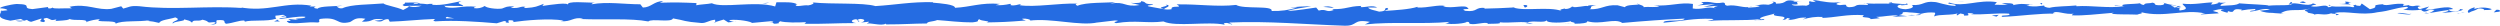
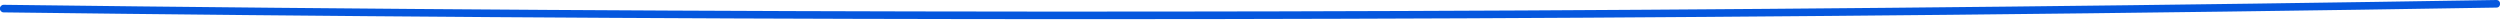
- <svg xmlns="http://www.w3.org/2000/svg" id="Layer_1" data-name="Layer 1" viewBox="0 0 974.35 10.06">
-   <g>
-     <path d="M981,14.17c.51-.26.22-.85-1.2-.72l-1,1Z" transform="translate(-6.89 -9.63)" fill="#256ce2" />
-     <path d="M971.5,12.4c-1.66.49-3.57,1.35-2.48,2.26,1.64-1,2-.57,3.8-1.72,1.41-.13,2.47.3,2.23.67.5-.26,2.2.2,3-.43a10.48,10.48,0,0,0-6.6-.12C970.87,12.85,971.38,12.59,971.5,12.4Z" transform="translate(-6.89 -9.63)" fill="#256ce2" />
-     <path d="M833.36,11.87l.89.11A4.39,4.39,0,0,0,833.36,11.87Z" transform="translate(-6.89 -9.63)" fill="#256ce2" />
-     <path d="M747.78,11.95c.65,0,.92-.13,1-.22C748.13,11.8,747.64,11.86,747.78,11.95Z" transform="translate(-6.89 -9.63)" fill="#256ce2" />
-     <path d="M733.16,11,734,11A1.6,1.6,0,0,0,733.16,11Z" transform="translate(-6.89 -9.63)" fill="#256ce2" />
-     <path d="M833.36,11.87l-2.29-.3C830.92,11.9,832.25,11.8,833.36,11.87Z" transform="translate(-6.89 -9.63)" fill="#256ce2" />
-     <path d="M952.47,14.94a5.64,5.64,0,0,0,1.24-.27l-1.17.11A.81.81,0,0,1,952.47,14.94Z" transform="translate(-6.89 -9.63)" fill="#256ce2" />
-     <path d="M871.08,10.79h.69a3.52,3.52,0,0,0,.57-.41Z" transform="translate(-6.89 -9.63)" fill="#256ce2" />
-     <path d="M900,10.42c-.65,0-.88.81-1.12,1.18a2.4,2.4,0,0,1,1.42-.59A.87.87,0,0,0,900,10.42Z" transform="translate(-6.89 -9.63)" fill="#256ce2" />
-     <path d="M946,11.57l.81-.12Z" transform="translate(-6.89 -9.63)" fill="#256ce2" />
-     <path d="M850.36,10.75a.63.63,0,0,0-.27-.3C850.09,10.56,850.2,10.66,850.36,10.75Z" transform="translate(-6.89 -9.63)" fill="#256ce2" />
-     <path d="M40.59,18.33c0-.06,0-.1,0-.15C40.42,18.26,40.36,18.32,40.59,18.33Z" transform="translate(-6.89 -9.63)" fill="#256ce2" />
-     <path d="M7,14.11l.47,0a1.63,1.63,0,0,0,.1-.47Z" transform="translate(-6.89 -9.63)" fill="#256ce2" />
-     <path d="M706.42,10l.12,0C707.24,10,706.84,10,706.42,10Z" transform="translate(-6.89 -9.63)" fill="#256ce2" />
-     <path d="M461,11.37c2.78.75-4.53,1-.34,1.81C460.24,12.84,464.44,11.86,461,11.37Z" transform="translate(-6.89 -9.63)" fill="#256ce2" />
-     <path d="M951.72,14.83c-.39,0-.79,0-1.19,0A7.23,7.23,0,0,0,951.72,14.83Z" transform="translate(-6.89 -9.63)" fill="#256ce2" />
-     <path d="M460.63,13.17h0l.43.08Z" transform="translate(-6.89 -9.63)" fill="#256ce2" />
-     <path d="M644.82,10.92a1.75,1.75,0,0,0,.63.37C645.43,11.2,645.28,11.1,644.82,10.92Z" transform="translate(-6.89 -9.63)" fill="#256ce2" />
-     <path d="M690.72,11.85l-1.14-.11A8,8,0,0,0,690.72,11.85Z" transform="translate(-6.89 -9.63)" fill="#256ce2" />
-     <path d="M621,12.25a5,5,0,0,0-1.67-.06,1.27,1.27,0,0,0,.26.1A2.52,2.52,0,0,1,621,12.25Z" transform="translate(-6.89 -9.63)" fill="#256ce2" />
-     <path d="M596.19,12.41c.13.06.31.11.46.17l.79,0Z" transform="translate(-6.89 -9.63)" fill="#256ce2" />
-     <path d="M116,18a3.63,3.63,0,0,1-1.14-.76C115.21,17.85,111.57,18.06,116,18Z" transform="translate(-6.89 -9.63)" fill="#256ce2" />
-     <path d="M952.45,14.46a.92.92,0,0,1-.73.37l.82-.05C952.61,14.65,952.63,14.54,952.45,14.46Z" transform="translate(-6.89 -9.63)" fill="#256ce2" />
-     <path d="M620,18.91l-3.94-.1C617.17,18.89,618.6,18.92,620,18.91Z" transform="translate(-6.89 -9.63)" fill="#256ce2" />
-     <path d="M293.93,18.11l-.9.1A2.18,2.18,0,0,0,293.93,18.11Z" transform="translate(-6.89 -9.63)" fill="#256ce2" />
-     <path d="M604.37,19a9,9,0,0,0-2.22-.57,1.67,1.67,0,0,0-.46.22Z" transform="translate(-6.89 -9.63)" fill="#256ce2" />
-     <path d="M114.82,17.24h0Z" transform="translate(-6.89 -9.63)" fill="#256ce2" />
-     <path d="M88.86,19.22c3.76,0,1.77-1.08,2.56-1.72,4.48-.31,2.07.82,3.6,1.39,2.8-.29,4.95-1.31,7-1.26.16.18.56.25.09.48,3-.88,8.78,0,12.23-1.14a1,1,0,0,1,.45.28,1.55,1.55,0,0,1-.53-1.52c1.68,0,3.13-.7,3.76,0a2.33,2.33,0,0,0-1.6.5l1.76-.31c1.59,1-2.41.36-2.41,1.13,3.44-.33,7.45-1.19,10.09-.89.55,1-6.16.34-2.65,1.25L119.16,17c3.11,1.61-2.48-.11.38,1.61,5.37.3,6-.51,11.36-.21,1.21-.56-.4-.84.81-1.4,7.61-1,6,2.57,11.58,1.22,1.45-.68,2-2,6-1.28l-1.36,1.15c5.2.12,3-1.65,8.41-.87-1,.45-4.08.38-3.3.51,3.52.91,2.49-.65,5.2-.65l.56,1c5.53-.15,11.63-.88,17.75-1.06-.34.3-1.39.62,0,.93,7.73-.5,16.5.14,23.95.76l2.85-.88c.66,0,1.23.4.51.57,2.9.34.15-.56,1.55-.9,1.65-.06,2.18.51,1.13.77,5.13-.74,14.6-1.59,20-.64l-1.05.26c4.21.36,4.75-1.8,8.65-1l-.75.16c9.13.39,19.22-.4,26.18.94,1.33-1.27,9,.58,9.62-1.19,5.21.88,3.72,1.2,11.06,1.8,2,.08,2.92-1.1,5.35-1.28l.06.92,3.29-1,1.75,1.11,2.27-.23c-.91-.06-1.92-.42-1.79-.68,3.55-.41,8.66.65,8.74,1.13l8.4-.77c-.19.37-1.59.5-2.71.73,4.49-.94.81,1,4.92.12-.55-.21.3-.55.39-.74,2,.56,6.71.57,10.16.34l-.66.64c6.23.17,13.14-.29,20.13-.27-2.51-.3-1.93-1.4.12-1.51l.82,1c1.32-.6-2.14-.37.58-1.11,2.61.12,1.76,1.11.25,1.43l3.18-.34c.19.29-.56.44-.75.82,1.3-.61,5.48,1,7.36-.06l.18.29c7,0,10.16-.32,15.86-.36.11-.84,2.34-.65,4-1.33,4.18.27,8.83.94,13.87.88,3.54-.42,1-.71,2.63-1.21.26.77,5.3.7,2.68,1.25,6.05-.12,7.73-.14,15.39-.76-.83-.32-1.76-.45-1.28-.71,1.39-.12,3.16.33,3,.7l-.37.08c8.59-1.14,19.83,2.26,26.67.67l-.38.08,7.1-.83c3.26.14-2,.57.46,1.05,7.65-1.27,12.09.19,18.4-.66,4.88,2.27,17.31-.16,23.9,1.28l-.38-.53c1.7-.52,2.06.3,3.31.43-.18-.41-1.85-.48-.79-.77,14.42-.65,29.76.77,44.54,1.25,5.41.14,3.06-2.76,9.88-1.49l-1.93,1c10.91-1.19,22.31,0,33-1-.64.23-.65.53-1.7.52,2.26.72,8.34,0,8.38-.55,1.66.07.39.53,1.41.83,2.26.42,5.68-.92,6.88-.2.2.12-.64.23-1,.29,1.47-.35,6.87.09,5.46-.74,4,.4,7.67-.39,10.87.08,2.08-.94,6.86.41,7.52-.91-.28,1.36,7,1.05,9.56.4-.85.42,2.21.41,1.21,1,2.89,0,5.54-.3,5-1,5.34,1.59,10.71-1.37,13.72.69,8.59-.78,16.54-1.32,24.27-1.69-.27,1.35-8.54.19-8.2,1.6,7.33-.6,11.55-1.79,18.83-1.5,1.88.17-1.07.59-1.7.83,7.32-.6,14.17,0,20.68-.74,0,.13-.72.27-1.38.38,1.28-.05,3,.18,2.84-.43l-1.25.17c-2.06-.88,5.09-1.9,5.32-2.37-2.17,1.78,6.44.4,3,2.65.84-.12,1.9-.42,1.71-.83,1.26.11,1.66.35.39.83,4.6-.36,3-1,7.13-1,0,.3-.85.42-1.28.77a20.37,20.37,0,0,1,7.75-1c-.21.18.2.41-.85.41,6-.13,10.3-1.6,16.94-1.09-1.95,1.31,2.26.41,2.62,1.53l3.57-.36-1.44-.53c3.13,0,5.88-.84,8.57-.49l-2.32.48,5.86-.26-3.32-.4c3.16-.6-.35-1.41,3.81-1.13-.84.12,3.13,0,4.76.64h0a14.33,14.33,0,0,1,5.45-.49c.6.35-.47,1.24-.08,1.48,1.52-.95,7.32-.31,9.24-1.32-.64.24-.67.83-.46.95l1.28-.77c1.45.23,1.66.35,1.43.82,4.36.11-1.39-1.41,3.78-.84-.41.06-.21.18-1.06.3,5.2.28,10-.56,14.8-.22,1.42,1.12-4.17.31-2.55,1.25,6.88-.25,14.24-1.45,20.89-1.24L807,14.89c.91-1.6,5,.75,8.32,0-.82.12-1.07.89-.85.71,4.56.22,9.32-.46,16.22-1l-.85.41c2.69.35,7.08.16,10,.32.86-.41,2.52-.36,1.51-.95,9,2.26,17.06-1.37,25,.51-.95,0-2.26.37-1.5.37l6.76-.43c-.54-.69-.89-.41-2.31-.94a12.45,12.45,0,0,1,4.44-.76c-3,.48,0,1.11,1.35,1.49-.22-.21.23-.45.11-.66,3.54,1.21.58-1.4,5.41-.6l-.25.37a32.64,32.64,0,0,1,5.41-.6c.81.8-1.92.39-2,1,2.73-.07,5.38-1.56,7.86-.78-1.16.23-2.83.25-4,.48a12.89,12.89,0,0,0,5,.81l-.2,0L897,15l-1.18-.25c3.41-2.12,7-.43,11.56-1.84-4.47,1.33-.73.76-1.07,1.67,1.18.24,3,.51,2.46.77,2.17-.75,3.64.55,6.71-.54.14.29,2.33,0,1.84.75,2.83-.25-.67-.5-.44-.87,4.36-1,10.27,1.14,16.54-.28,5.41-.6,6.41-1.6,11.43-2.13,1.7.46-1.38,1.08-1.38,1.08a23.8,23.8,0,0,0,7.37,0c-.52.26,0,.47.81.79,2.07-.09,1.38-1.08,4.11-.66a7.1,7.1,0,0,1-2.06,1.19c2.44-.29,4.84-.85,7.36-1.13.67.5-1.52.78-2.41,1.12,2.84-.25,7.35-.52,8.22-1.33l-1.82-.27c1,0,.54.69-.22.84-2.43.65-3.51-.25-3.65-.55l1.8-.2c-1.86-1.7-7.22.33-10.84.26l1.5-1.26-3.7,1.06c-.79-.32-1.34-1,.45-1.21-2.6-.6-2.29.46-4.53-.21-.25-.11-.14-.17.09-.22l-2.53.39c.49-.27-.43-.88,1.13-.71-4.56-.69-7.33,1-9.05.06l.38-.08c-6.31.47-.6.92-5.33,2L927.35,11l-.61.92c-.65,0-1.94-.09-1.7-.46-2.42.64.42.4-1,1-3.14-.81-8.64.45-9.36-1-1.12.7,3,.51-.34,1-1-1.56-3.87.3-6.74-.4.87-.82,3.59-.41.72-1.11-1.72,1.38-5.58-.26-8,0-.11,1.09-5.25.49-9.3.89.25-.37-7.63-.54-11.41-.91l.11-.18c-.72,1.11-4.61.93-7.44,1.18.11-.66.61-.92,2.15-1.23l-2.66,0a7.55,7.55,0,0,1-3.18.69l.66-.83c-3.54.07-7.13,1-11.69.51-.25.77,3.64,2.11-1.18,2.66-.18-.41-.37-1.12.9-1.3a6.74,6.74,0,0,1-2.3.18L856.9,12c-2.08-.29-1.08.59-2.74.54,0-.59-1.23-.41-1-.89.42-.06,1.45.23,2.08,0a14.89,14.89,0,0,1-4.89-.87c.17.34,0,.8-1.36.88-3.54.07-1.22-.7-3.29-1-.86.42-3.12,0-3.17.89a2.25,2.25,0,0,1-1.63-.65c-1.83.4-8.57.17-6.49,1.1l.47.06-.3,0h0c-6,.92-12.49-.41-18.45,0v-.3c-3.56.36-7.92.26-10.46.91-1.05,0-2.49-.52-2-.88-2.72.24-3,.58-7,.12,2.73-.54-.95-.45,2.8-.4-3.54-.23-4.34-.7-8.13.14,1.29-.77-2.67-.94-4.35-.7l2.48.52a51.61,51.61,0,0,1-5.22,0l.9-1c-7.25-1.16-13,2.16-18.56.17-1.91.71,3.93.46,2.23,1.29-3.33-.11-6.81-1.52-7.85-1.51-4.56-.52-4.24,1.49-9,1.15.61.35,1.2,1.3-2.37,1.66-3.33-.11-4.11-1.46-2-1.76.8,0,1.18.07,1.15.2,1.08-.14,2.49-.3,1.16-.68l-.43.36c-1.66-.35-6.24-.28-5.17-.87-2.51.36-1.07.59.79.76-4.28-.48-6.68,0-11.08-.28.7.19,1.35.6.65.61-6.45-.39-2.84.7-7.2.88-2.49-.53.88-1.3-3.52-.82-2.69-.35-.58-.94.49-1.24-4,.71-7.49-.41-9.78-.52l2.11-.3a23.15,23.15,0,0,1-3.35.18l1.21.7c-1.24-.12-2.29-.11-2.27-.41-1.27.47,1,1.18-1.54,1.83-1.65-.35-5,.42-5.61-.52,5.2.29-.58-.95,3.82-1.12a13.74,13.74,0,0,1-3.13,0c-.19-.1.17-.2.51-.25-5-.81-2.28,1.08-7.43,1.09.65-.54-1.2-1-2-.88,2.08,0,1,.88-.9,1.3-3.31-.39-3.59.33-5.32.29l2,.18c-.67.54-2.32.48-4.62.66-.2-.41,2.09-.3,1.27-.48-2.55,1-5.79-.93-9.35-.28-1.65-.35-.17-1-1.62-1.24-4,.71-4.33-.7-8.53-.11,1.21.71,1.43.53-1.53,1.25l6.9-.54-4.43,1.07c2.08,0,4.4-.48,5.65-.36-2.11.6-1.89.42-.89,1-2.86-1.06-5.65.66-9,0l.09-1.77c-5-.76-8.8,1-15.24.55l2.07.3c-.86.71-4,.12-6.06.42.19-.59-1.11-.8-2-1.16.11.44-4.71,0-5.29,1.17l-2.88-.76c-5.2-.29-5.92,1.72-10.92,1.55,1.5-.65-.77-1.06,2.58-1.54-1.67,0-3.17-.1-3.19.31-1-.36-4.62.83-6.16.27-.7.26-.93.89-2.8.85-.2-.12,0-.29,0-.29,0,.29-2.93.42-1.29,1.06-5.15-1.82-14.36.22-18.84-1.34-3.64.21-8,.39-11.33.44.21-.18,0-.3.63-.23-4.56-.55-2.8,1.7-8,1.09-2.65-1,2.75-.52,1.1-.88-.72-1.95-6.26.27-9.76-.87l.85-.12c-2.67-.66-6.51.74-10.87.6,0,0,.21-.17,0-.29-3,1-8.62,1.33-12.82,1.6,1.3-.76,1.91-.4,1.11-1.18-1.88.11.55,1.24-3.2,1.46-1.22-.42-3.93-.78-4.29-1.61l3.54,0c-1.82-1.07-4.58,0-6.45-.15l.24-.47c-5.43.15-5.5,1.33-11.33,1.25l.6.35c-3.19,1.17-2.67-.66-5.85.21l-1-1.18c-2.1.29-7.36,1.15-11.14,1.37,2.14-.88,6.55-1.33,9.28-1.85-2.08,0-7.08.09-8.17.67a8.52,8.52,0,0,1,2.73-.22,29.65,29.65,0,0,1-10.07,1.37c.74-2.3-10.83-.58-13.84-2.36-7.35.85-14.58-.36-23.14-.22,3,1.79-2.5.05-2,1.89a8.84,8.84,0,0,1-2.93,0l-6-1.09c-1.43-.53,1.9-.4,1.71-.82-4.37-.14-1.83-.78-4.72-1.26.59.66-1.52.94-4,.69l3.5.85c-6.1,1-5.27-1.54-11.42-.58l1.95-.57c-3.16.34-11.64,0-14.74,1.44-.56-.21-1.29-.71.09-.85-7.54-.23-16.79,1.55-22.65.63l.57-.45c-1.41.13-2.45.84-4.21.39.09-.19.57-.45-.08-.47a20,20,0,0,1-5.6.52l1.59-.5c-7.36-.6-11.29,1.22-17.46,1.52,0-1.32-5.77-1.76-8.66-2l.1-.19C362,10.28,356,11.53,348.08,12c-4.92-1.44-16.68-.62-24.59-1.43,1.21.24-.2,1-1.61,1.16-1.86-.27-5.13.91-4.84-.3l.66,0c-1.4-1.19-5.22-.88-8.2-.91L309,12.15c-7.79-2.31-20.43.82-24.68-1.25-1.88.39-4.21.39-6.08.78l.1-.85c-5.21-.22-7.81-.33-14.26-.14l1.31-.61c-3.63-.06-4.59,2.44-7.94,2.49l-1-1.27c-6.34,0-12.75-1.11-19,0,.1-.19.29-.55,1.32-.6-3,0-11.54-.87-10.46.87-.07-1.13-6.54-.12-10,.38l.53-.84c-2.89,1.06-3,1.36-7,1.65-1-.11-.84-.67.43-.45-3.19-.44-2.48.79-6.35.34l1.44-.53c-3.28-.07-3,.22-4.82.84-2.06.33-6.22-.22-6.7-1a6.12,6.12,0,0,1-4.17.85c-.26-.29.44-.46.8-.55-5.48-.58-8.15,1-11.92.14a.79.79,0,0,0-.64-.5c4.36,0,7.86.08,7.53.14,0-.77-3.52-.91-.72-2-2.83.58-7.66,1.83-11.08,1.47a1.57,1.57,0,0,1-.45-.27l.35-.09a7.4,7.4,0,0,0-2.17.12,24.41,24.41,0,0,0-2.84-.24c-.4-.64-4-.35-5.79-.38.14.84-2.15.71,0,1.4-.28-.06.33-.1,1.5-.13a5.34,5.34,0,0,0,.75-.09l-.12.07,4.36-.05a8.32,8.32,0,0,1-4.77.31c-.9.54-1.89,1.1-2.45,1.36-2.4-1.18-7-1.82-7.67-2.55-5.36.47-12.62.3-16,1.88-1.52.2-1.75-.46-2.32-.71a15.13,15.13,0,0,0,2.4-.36c-3,.4-9,.15-9.75,1.25-3.84-.5,2.16-1-3.12-.84l.71-.34c-10.37-1.78-16.87,2.8-28.37.52.8.14,1.19.21,1.36.39-13.11-1-27,.91-40-.7-3.68-.32-4.08.38-6.32.92l-.8-.91-3.84,1c-5.44.76-9.42-2.23-16.31-.8l.89.61c-2.47-.12-7.84.35-7.42-.35a2,2,0,0,1-1.78.31l-.07-.47-6.08.81c-4.71-.35.74-1.88-6.14-2-2.56.18-7.28,1.37-6.32,1.69,1,0,2.64.3,2.71.77l-2.34.24c-.43,1.4-2.22,2.82,3.51,3.81L15,17l1.29.68-3.37,0c1.91.64,3.12.08,4.48-.31a2.84,2.84,0,0,0,1.68.75L23,16.85c.48.55-1.76,1.08.87,1.39,1.84-.62-1.76-1.23,1.28-1.63,1.91.64,1.35,1.15,3.6.61.32.36-.16.59-1.05.75,2-.43,5.29-.18,6.32-.92,2,.79,6.75-.2,6.55,1.13a19.63,19.63,0,0,1,5.36-1.09c-3.36,1.58,6.87.1,6,1.8,2.48-1.42,9-.62,13.36-1.41a2.09,2.09,0,0,1-1.12.27,26,26,0,0,1,4.78.82c.32-1.18,4.17-1.44,6.25-2.16,3,1.14-1.84,1.38-.89,2.47-.15-1,5.27-.94,4.24-1.74,2.32.7,2,.34,3.19,1.32.41-1.47,2.16-.25,4.09-1.15,3.36.73.86,1.38,4.55.94C92.14,18.7,88.86,19.22,88.86,19.22Zm87.71-2.44v0l-1.81,0Zm7.37,0c-.9,0-2,0-3.2,0-.26-.29,0-.59.76-.57C181.11,16.36,182.84,16.53,183.94,16.78Zm-15.58-5.86c1.17-.12,1.56,0,1.72.22-.55,0-1.2,0-2,.1,0,0-.1.07-.14.1A1.18,1.18,0,0,1,168.36,10.91Z" transform="translate(-6.89 -9.63)" fill="#256ce2" />
-     <path d="M166.26,12a4.39,4.39,0,0,1-.48.06c.24.07.46.14.7.19l.41-.26Z" transform="translate(-6.89 -9.63)" fill="#256ce2" />
-     <path d="M834.41,12l-.16,0a1.1,1.1,0,0,1,.33.12A1,1,0,0,1,834.41,12Z" transform="translate(-6.89 -9.63)" fill="#256ce2" />
-     <polygon points="278.83 8.88 278.82 8.66 278.18 8.85 278.83 8.88" fill="#256ce2" />
-     <path d="M875,14.59a1.11,1.11,0,0,0,.53.21A1.45,1.45,0,0,0,875,14.59Z" transform="translate(-6.89 -9.63)" fill="#256ce2" />
-     <path d="M892.56,14.65l2.48.28C894,14.77,893.19,14.7,892.56,14.65Z" transform="translate(-6.89 -9.63)" fill="#256ce2" />
-     <path d="M906.05,15a.87.87,0,0,0,.26-.36h0Z" transform="translate(-6.89 -9.63)" fill="#256ce2" />
-     <path d="M691.68,17.48a4.8,4.8,0,0,0-.52,0C689.94,17.7,690.77,17.63,691.68,17.48Z" transform="translate(-6.89 -9.63)" fill="#256ce2" />
-     <path d="M755.47,15.1c-.68.16-1.34.31-2,.41C754.56,15.57,755.44,15.58,755.47,15.1Z" transform="translate(-6.89 -9.63)" fill="#256ce2" />
-     <path d="M620.44,18.92h0Z" transform="translate(-6.89 -9.63)" fill="#256ce2" />
-     <path d="M750.45,15.52a10.32,10.32,0,0,0,3,0A15.93,15.93,0,0,0,750.45,15.52Z" transform="translate(-6.89 -9.63)" fill="#256ce2" />
-     <path d="M964.49,14.93l.65,0a.14.14,0,0,1,.08-.14Z" transform="translate(-6.89 -9.63)" fill="#256ce2" />
-     <path d="M965.21,14.82l.72-.1A1.39,1.39,0,0,0,965.21,14.82Z" transform="translate(-6.89 -9.63)" fill="#256ce2" />
-     <path d="M967.45,14.49l-1.52.22A3,3,0,0,0,967.45,14.49Z" transform="translate(-6.89 -9.63)" fill="#256ce2" />
-     <path d="M946.64,14.67l-.2.31A.4.4,0,0,0,946.64,14.67Z" transform="translate(-6.89 -9.63)" fill="#256ce2" />
-     <path d="M941.21,14.8c1.29.06,3.25.63,5.05.42l.17-.24C945.59,15.44,942.44,14.27,941.21,14.8Z" transform="translate(-6.89 -9.63)" fill="#256ce2" />
-     <path d="M918.55,11.18l4.55.21c-.8-.32-1.84-.75.22-.84C917.58,9.62,924.5,11.27,918.55,11.18Z" transform="translate(-6.89 -9.63)" fill="#256ce2" />
-     <path d="M904.45,10.81c2.44-.17,0-.47.1-.66C903,10.46,902.63,10.54,904.45,10.81Z" transform="translate(-6.89 -9.63)" fill="#256ce2" />
-     <path d="M802.61,11.56l.24-.77C801,10.91,802.83,11.08,802.61,11.56Z" transform="translate(-6.89 -9.63)" fill="#256ce2" />
-     <polygon points="776.28 6.03 778.11 6.49 778.98 5.78 776.28 6.03" fill="#256ce2" />
-     <polygon points="764.74 0.65 765.56 0.53 762.42 0.83 764.74 0.65" fill="#256ce2" />
-     <path d="M600.6,11.63l.57.94C602.44,12.4,602.71,11.34,600.6,11.63Z" transform="translate(-6.89 -9.63)" fill="#256ce2" />
-     <path d="M526.77,12.65a6.14,6.14,0,0,0-4.16-.31C524.26,12.4,525.92,12.77,526.77,12.65Z" transform="translate(-6.89 -9.63)" fill="#256ce2" />
-     <polygon points="298.42 1.32 299.91 1.01 297.11 1.27 298.42 1.32" fill="#256ce2" />
-   </g>
+ <svg xmlns="http://www.w3.org/2000/svg" id="Layer_1" data-name="Layer 1" viewBox="0 0 988.86 7.58">
+   <path d="M11,14.45q192.6,2.41,385.21,2.65t385.21-1.7Q889.2,14.32,997,12.55c1.93,0,1.93-3,0-3q-192.58,3.15-385.2,4.14t-385.22-.22Q118.77,12.8,11,11.45a1.5,1.5,0,0,0,0,3Z" transform="translate(-9.55 -9.55)" fill="#0557de" />
</svg>
